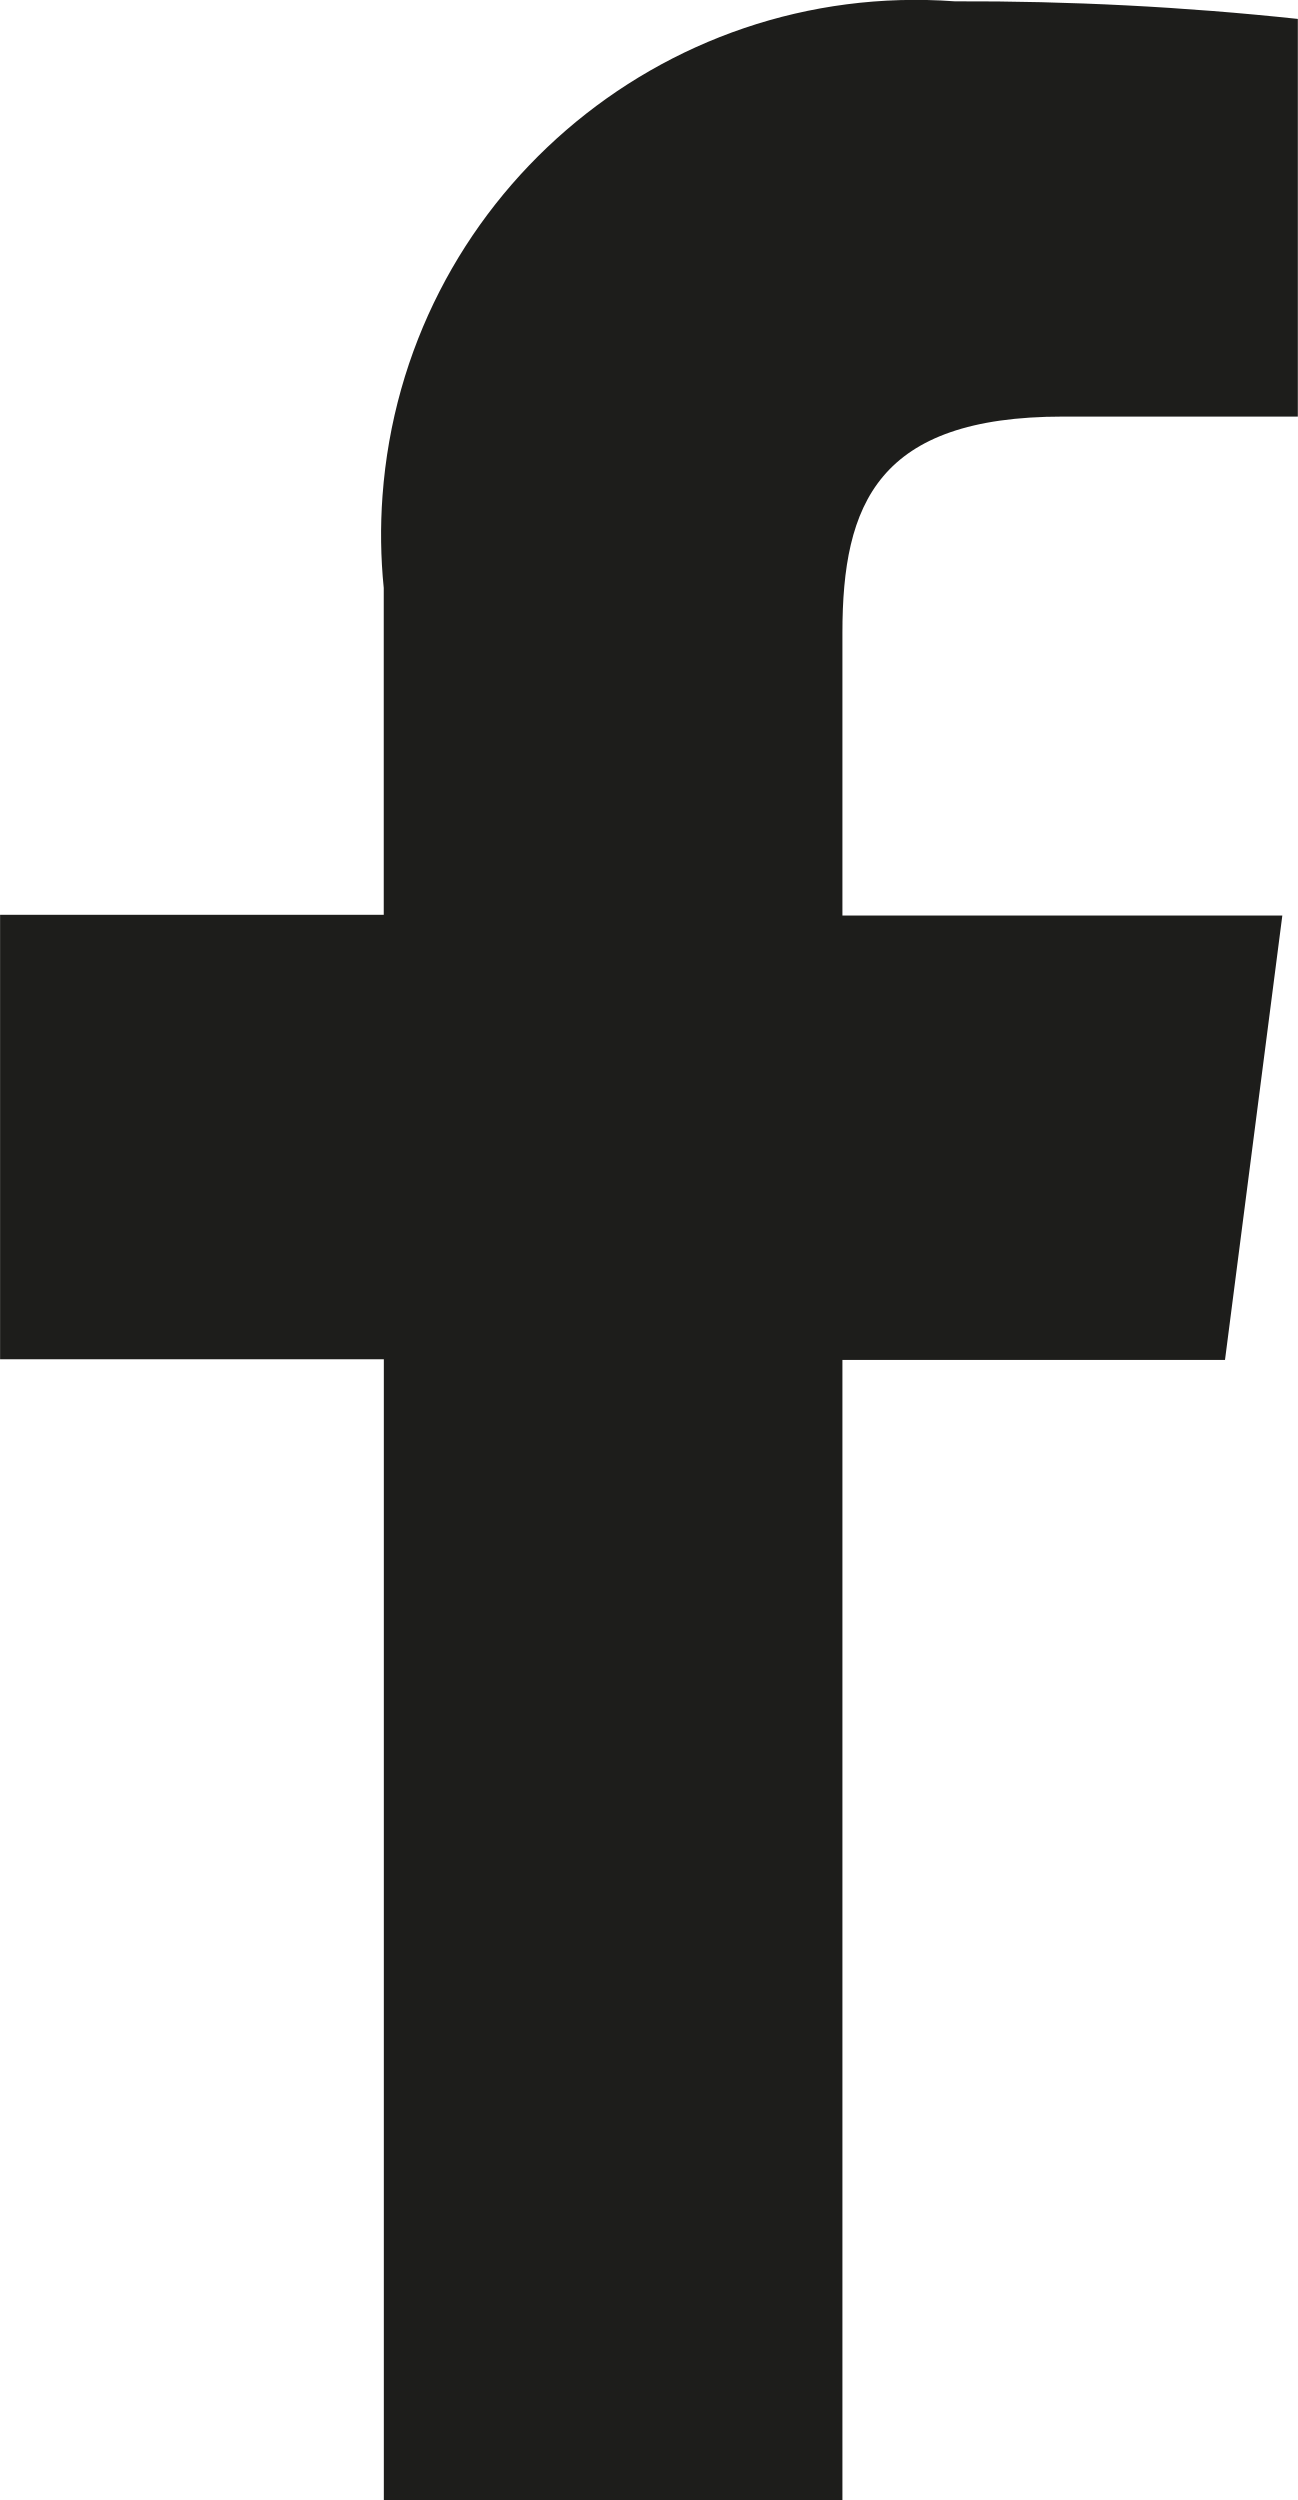
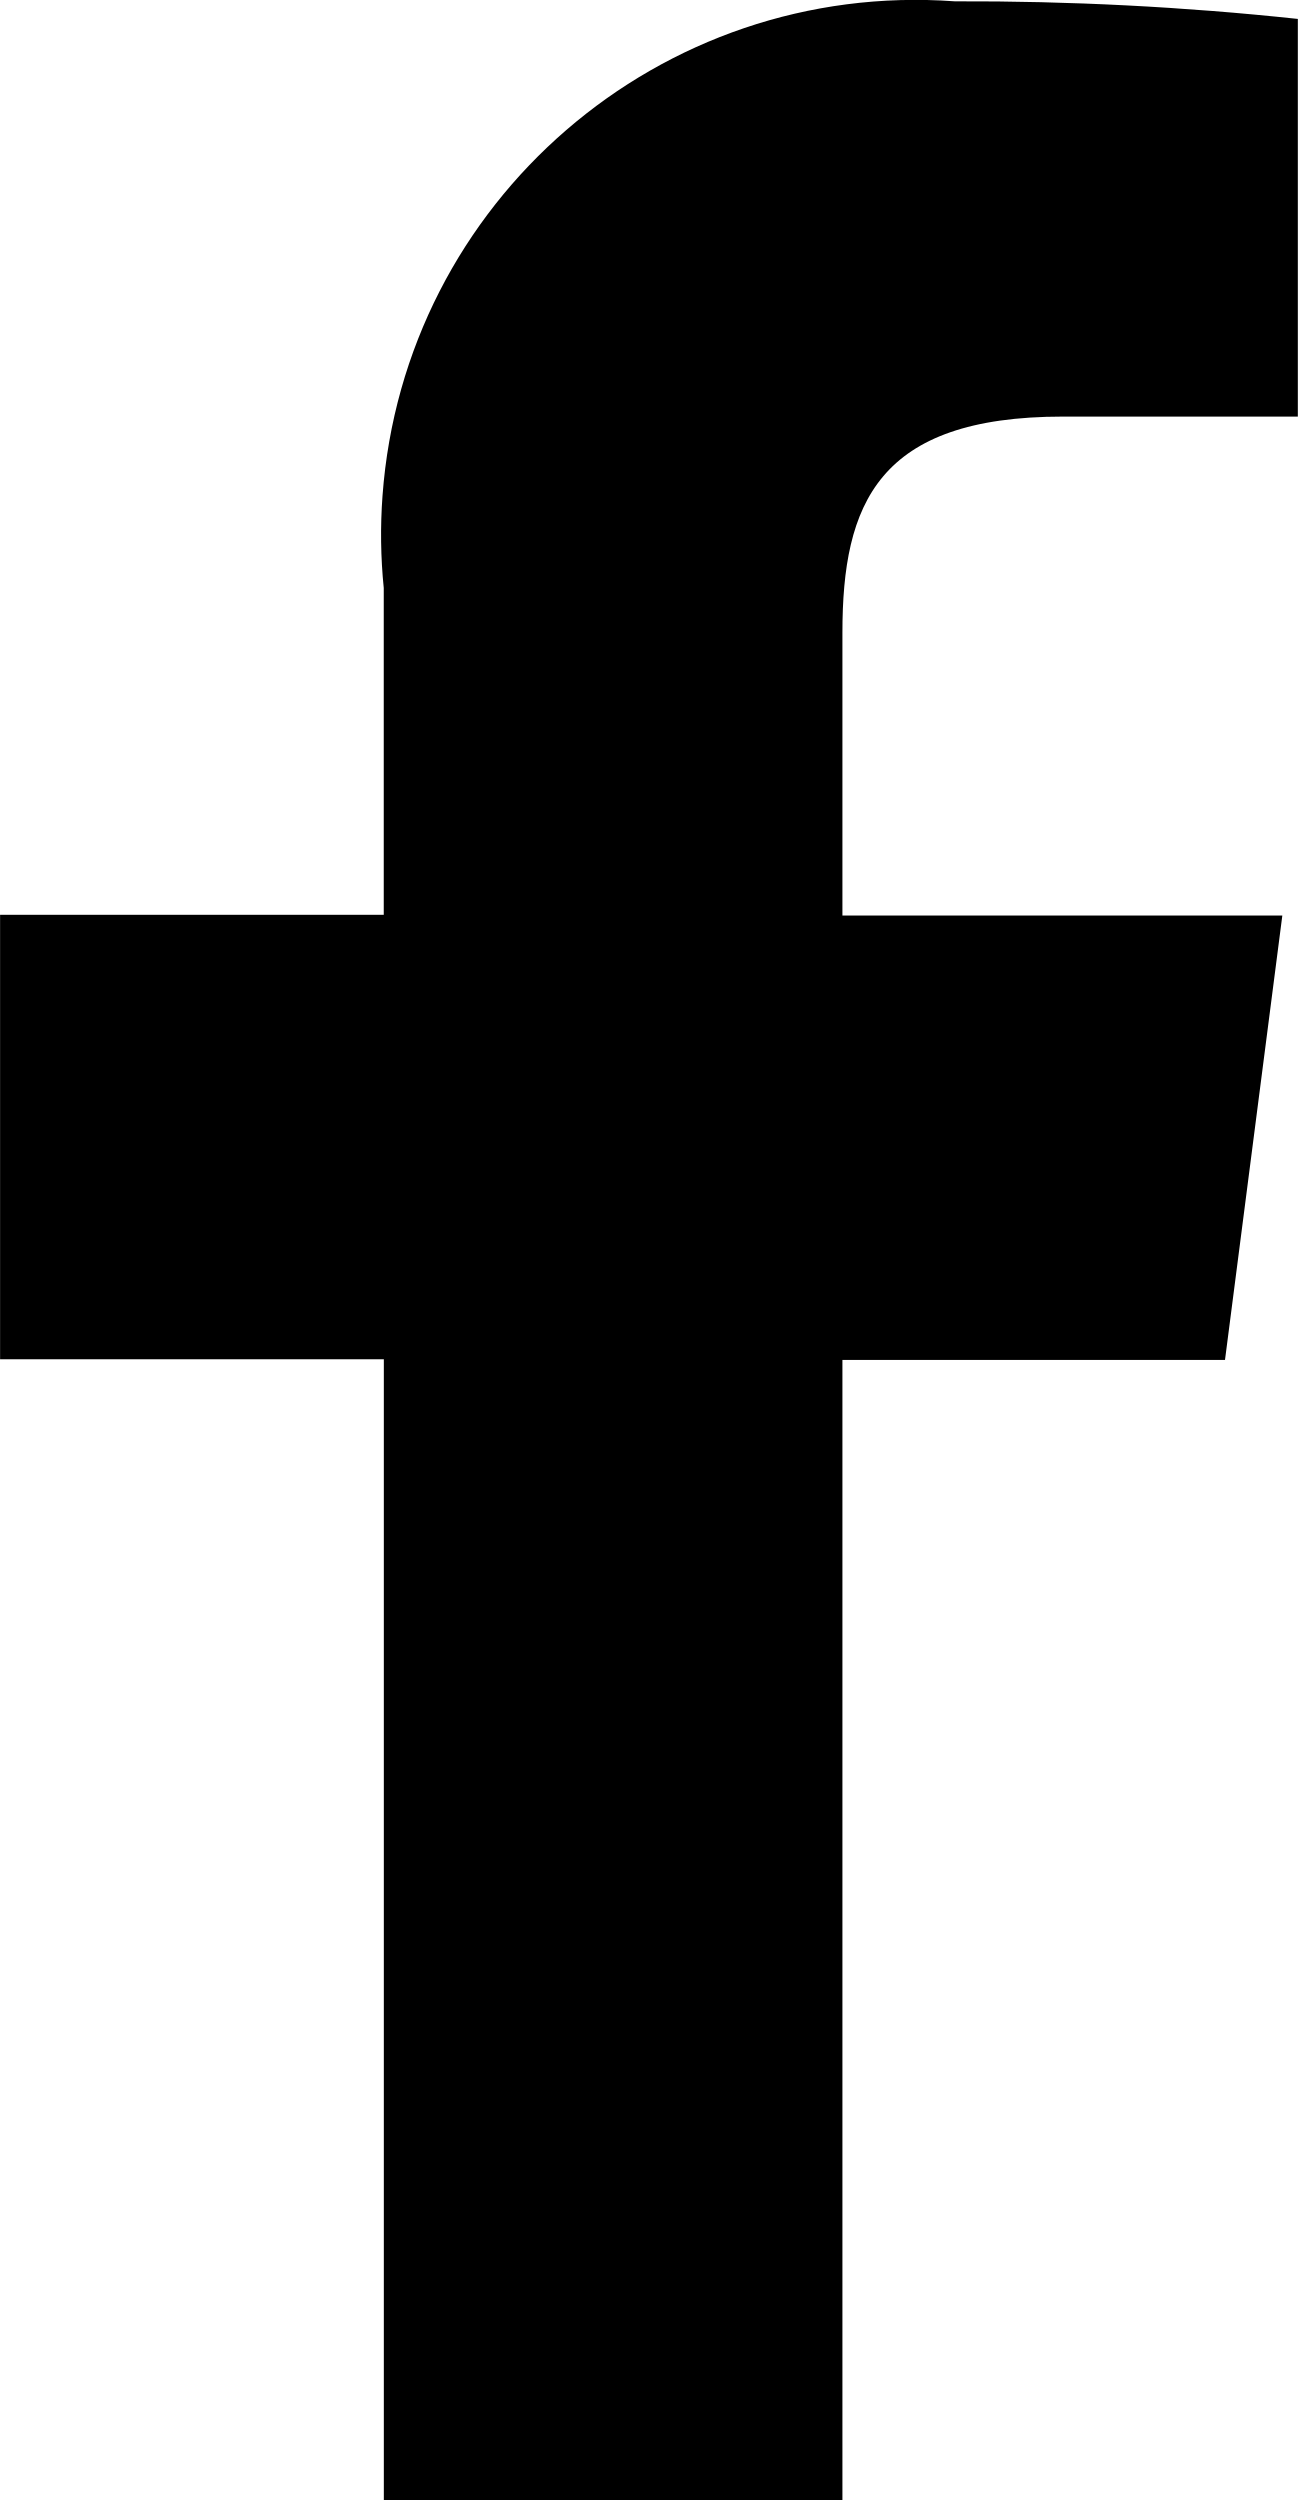
<svg xmlns="http://www.w3.org/2000/svg" version="1.1" id="Laag_1" x="0px" y="0px" width="15.573px" height="30px" viewBox="289.854 405.702 15.573 30" enable-background="new 289.854 405.702 15.573 30" xml:space="preserve">
-   <path id="f_1_" fill="#1D1D1B" d="M299.963,435.702v-13.681h4.591l0.688-5.333h-5.279v-3.393c0-1.548,0.424-2.594,2.647-2.594h2.818  v-4.772c-1.367-0.146-2.741-0.216-4.115-0.211c-3.536-0.258-6.611,2.399-6.869,5.935c-0.027,0.368-0.022,0.738,0.015,1.105v3.922  h-4.604v5.333h4.605v13.689L299.963,435.702L299.963,435.702z" />
+   <path id="f_1_" d="M299.963,435.702v-13.681h4.591l0.688-5.333h-5.279v-3.393c0-1.548,0.424-2.594,2.647-2.594h2.818  v-4.772c-1.367-0.146-2.741-0.216-4.115-0.211c-3.536-0.258-6.611,2.399-6.869,5.935c-0.027,0.368-0.022,0.738,0.015,1.105v3.922  h-4.604v5.333h4.605v13.689L299.963,435.702L299.963,435.702z" />
</svg>
